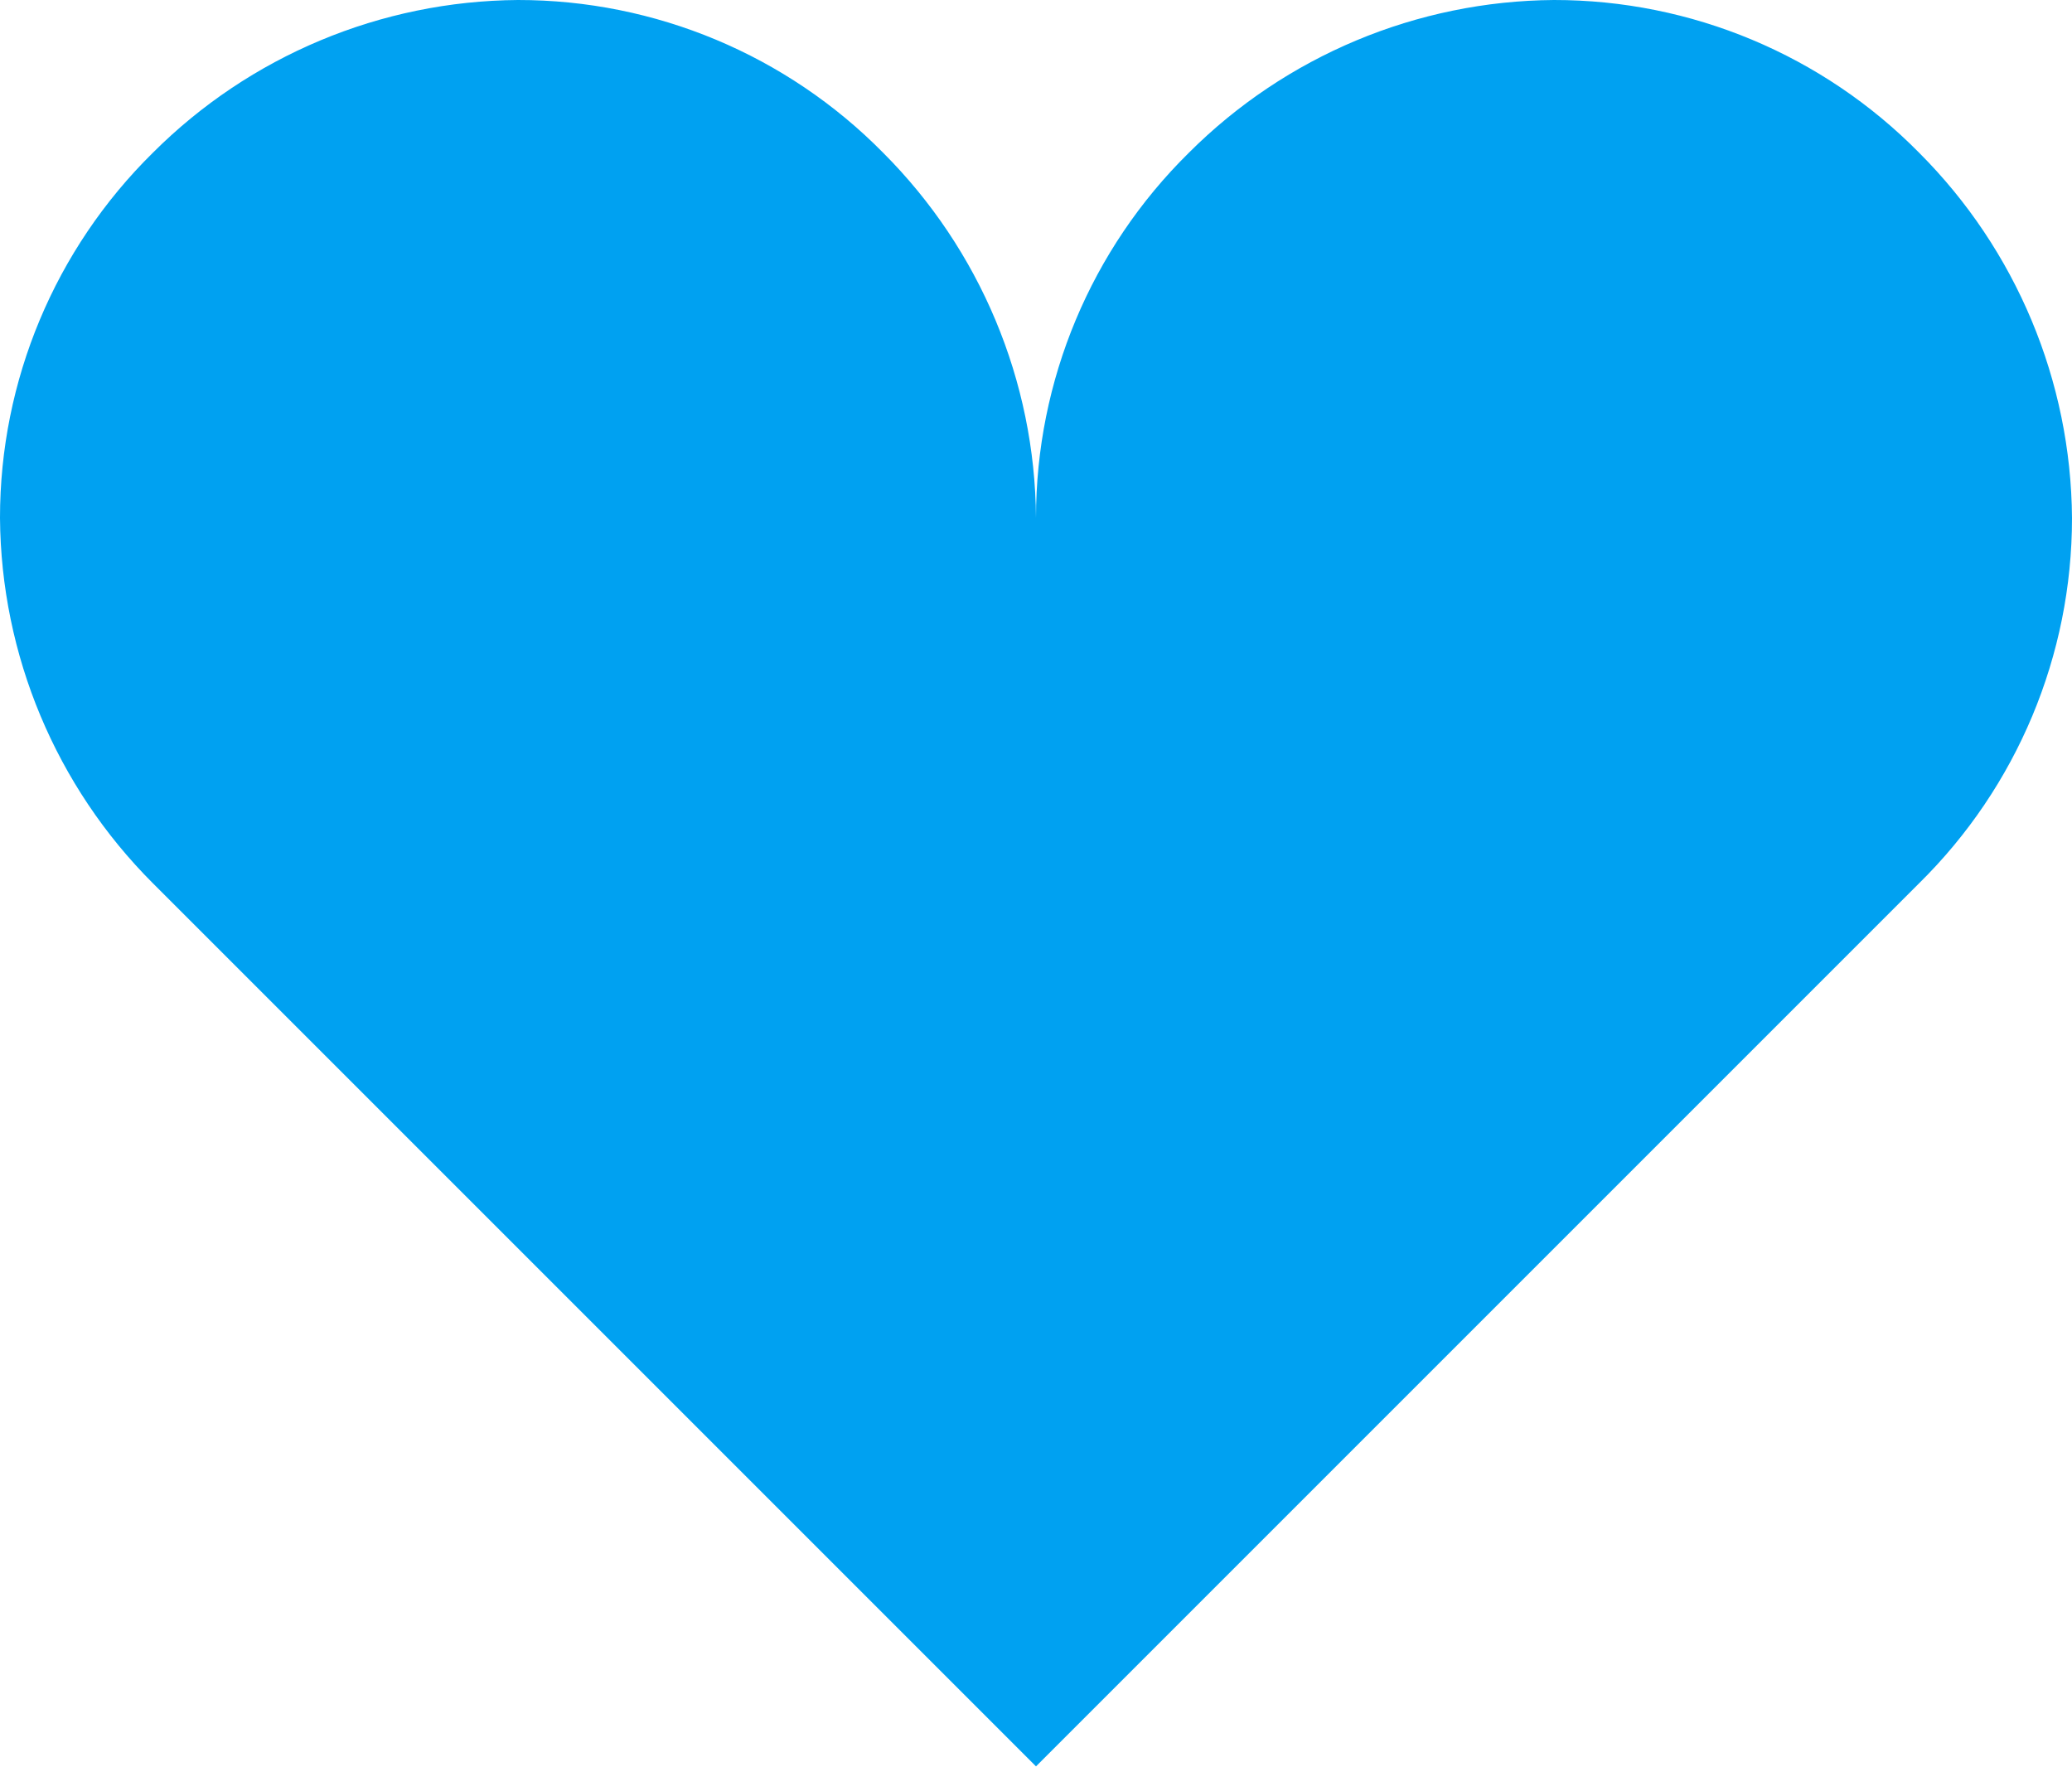
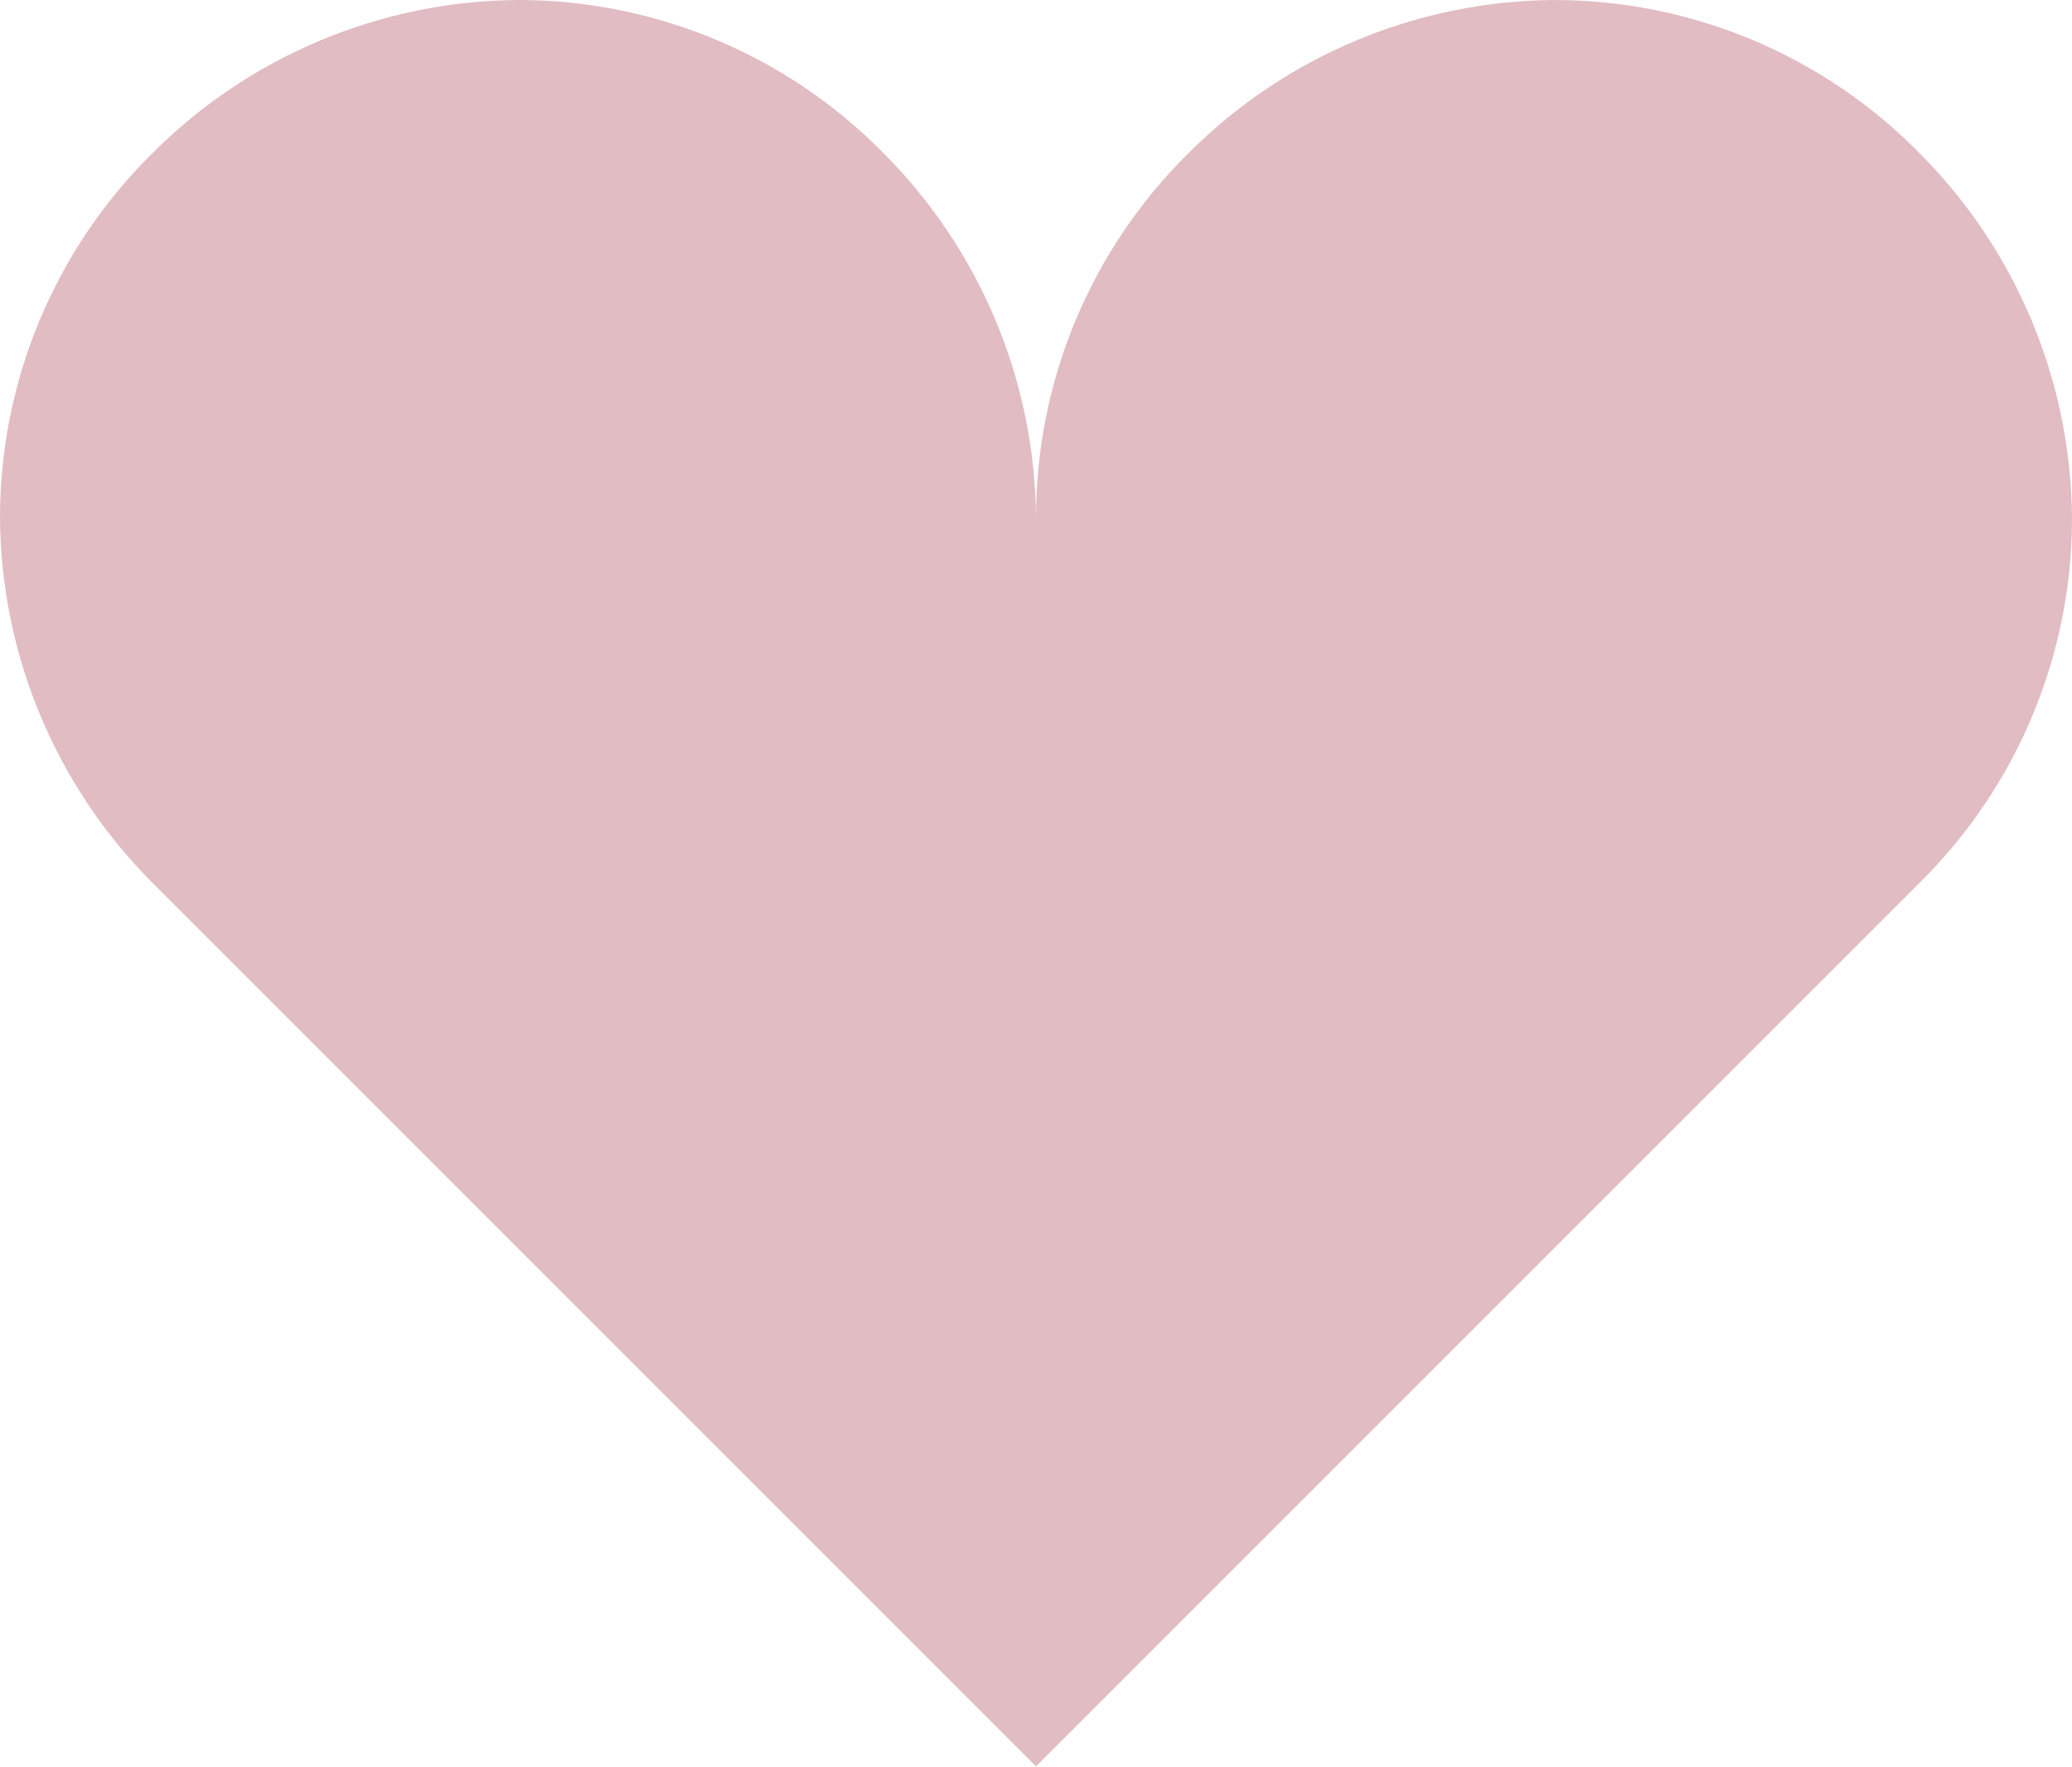
<svg xmlns="http://www.w3.org/2000/svg" width="36" height="30.69" viewBox="0 0 36 30.69">
-   <path id="Icon_open-heart" data-name="Icon open-heart" d="M9,0A9.064,9.064,0,0,0,2.655,2.655,8.9,8.9,0,0,0,0,9a9.064,9.064,0,0,0,2.655,6.345L18,30.69,33.345,15.345A8.9,8.9,0,0,0,36,9a9.064,9.064,0,0,0-2.655-6.345A8.9,8.9,0,0,0,27,0a9.064,9.064,0,0,0-6.345,2.655A8.9,8.9,0,0,0,18,9a9.064,9.064,0,0,0-2.655-6.345A8.9,8.9,0,0,0,9,0Z" fill="#00a1f1" />
+   <path id="Icon_open-heart" data-name="Icon open-heart" d="M9,0A9.064,9.064,0,0,0,2.655,2.655,8.9,8.9,0,0,0,0,9a9.064,9.064,0,0,0,2.655,6.345L18,30.69,33.345,15.345A8.9,8.9,0,0,0,36,9a9.064,9.064,0,0,0-2.655-6.345A8.9,8.9,0,0,0,27,0a9.064,9.064,0,0,0-6.345,2.655A8.9,8.9,0,0,0,18,9a9.064,9.064,0,0,0-2.655-6.345A8.9,8.9,0,0,0,9,0Z" fill="#E1BCC3" />
</svg>
